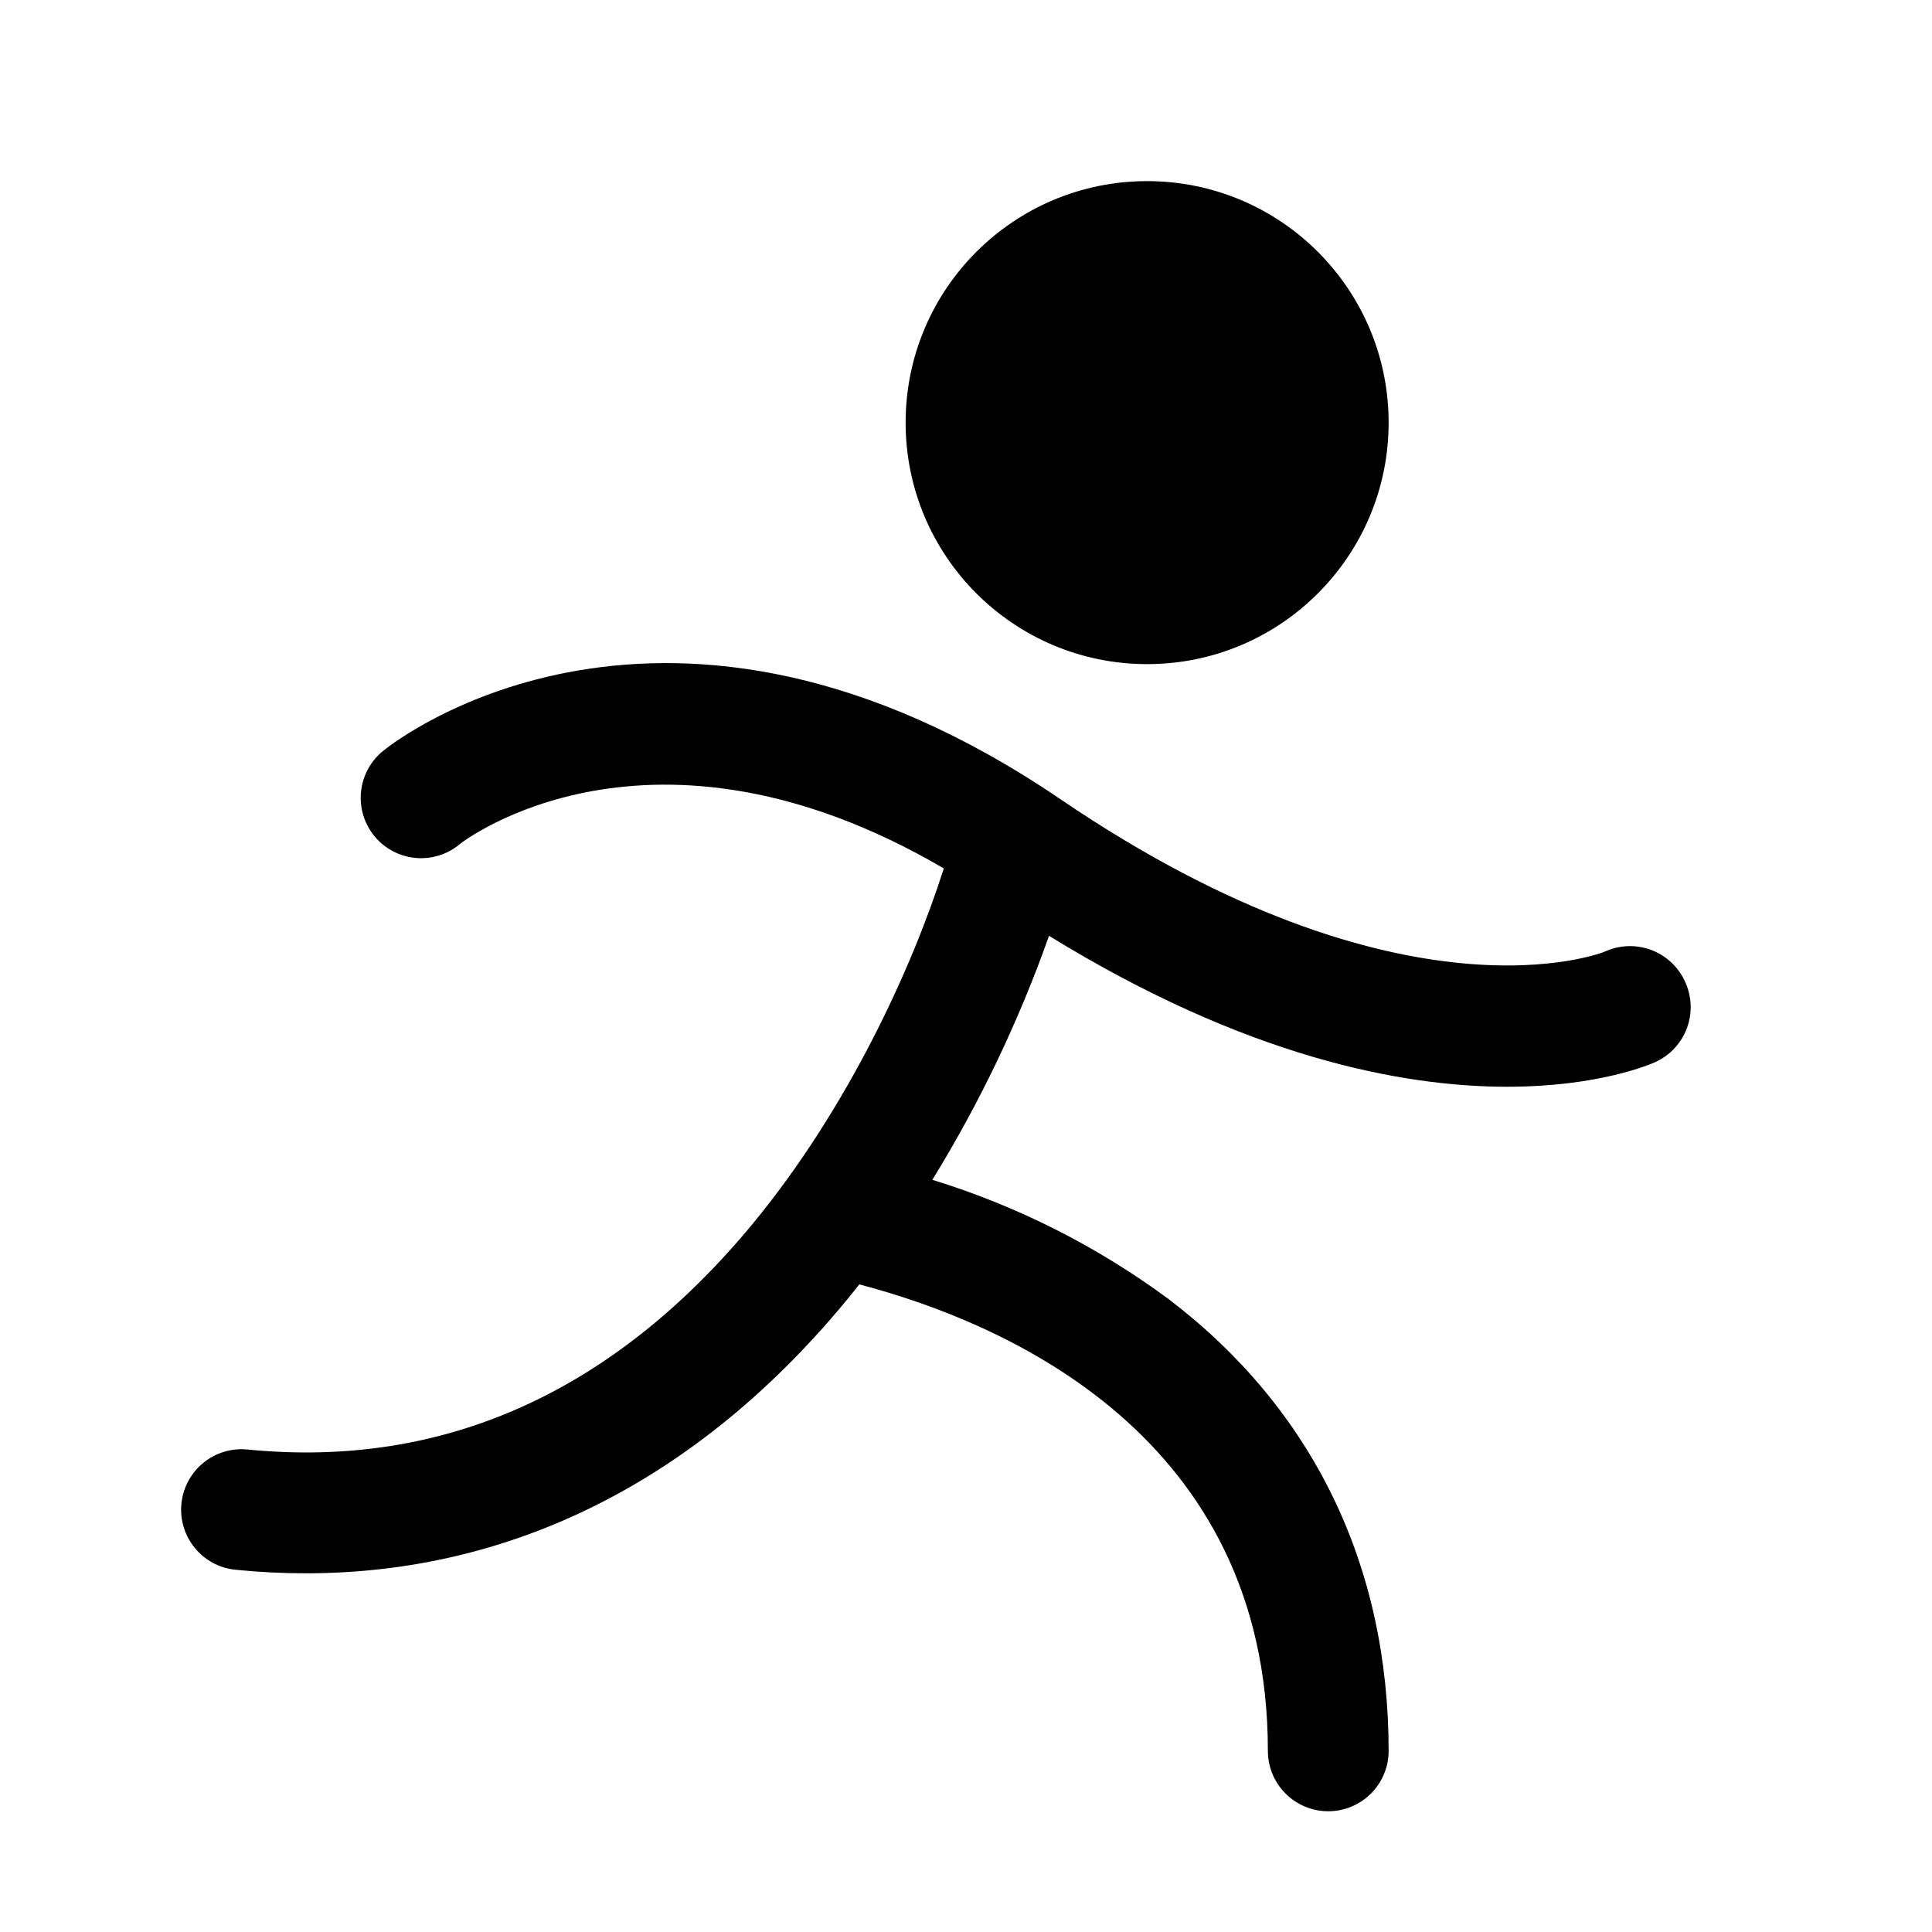
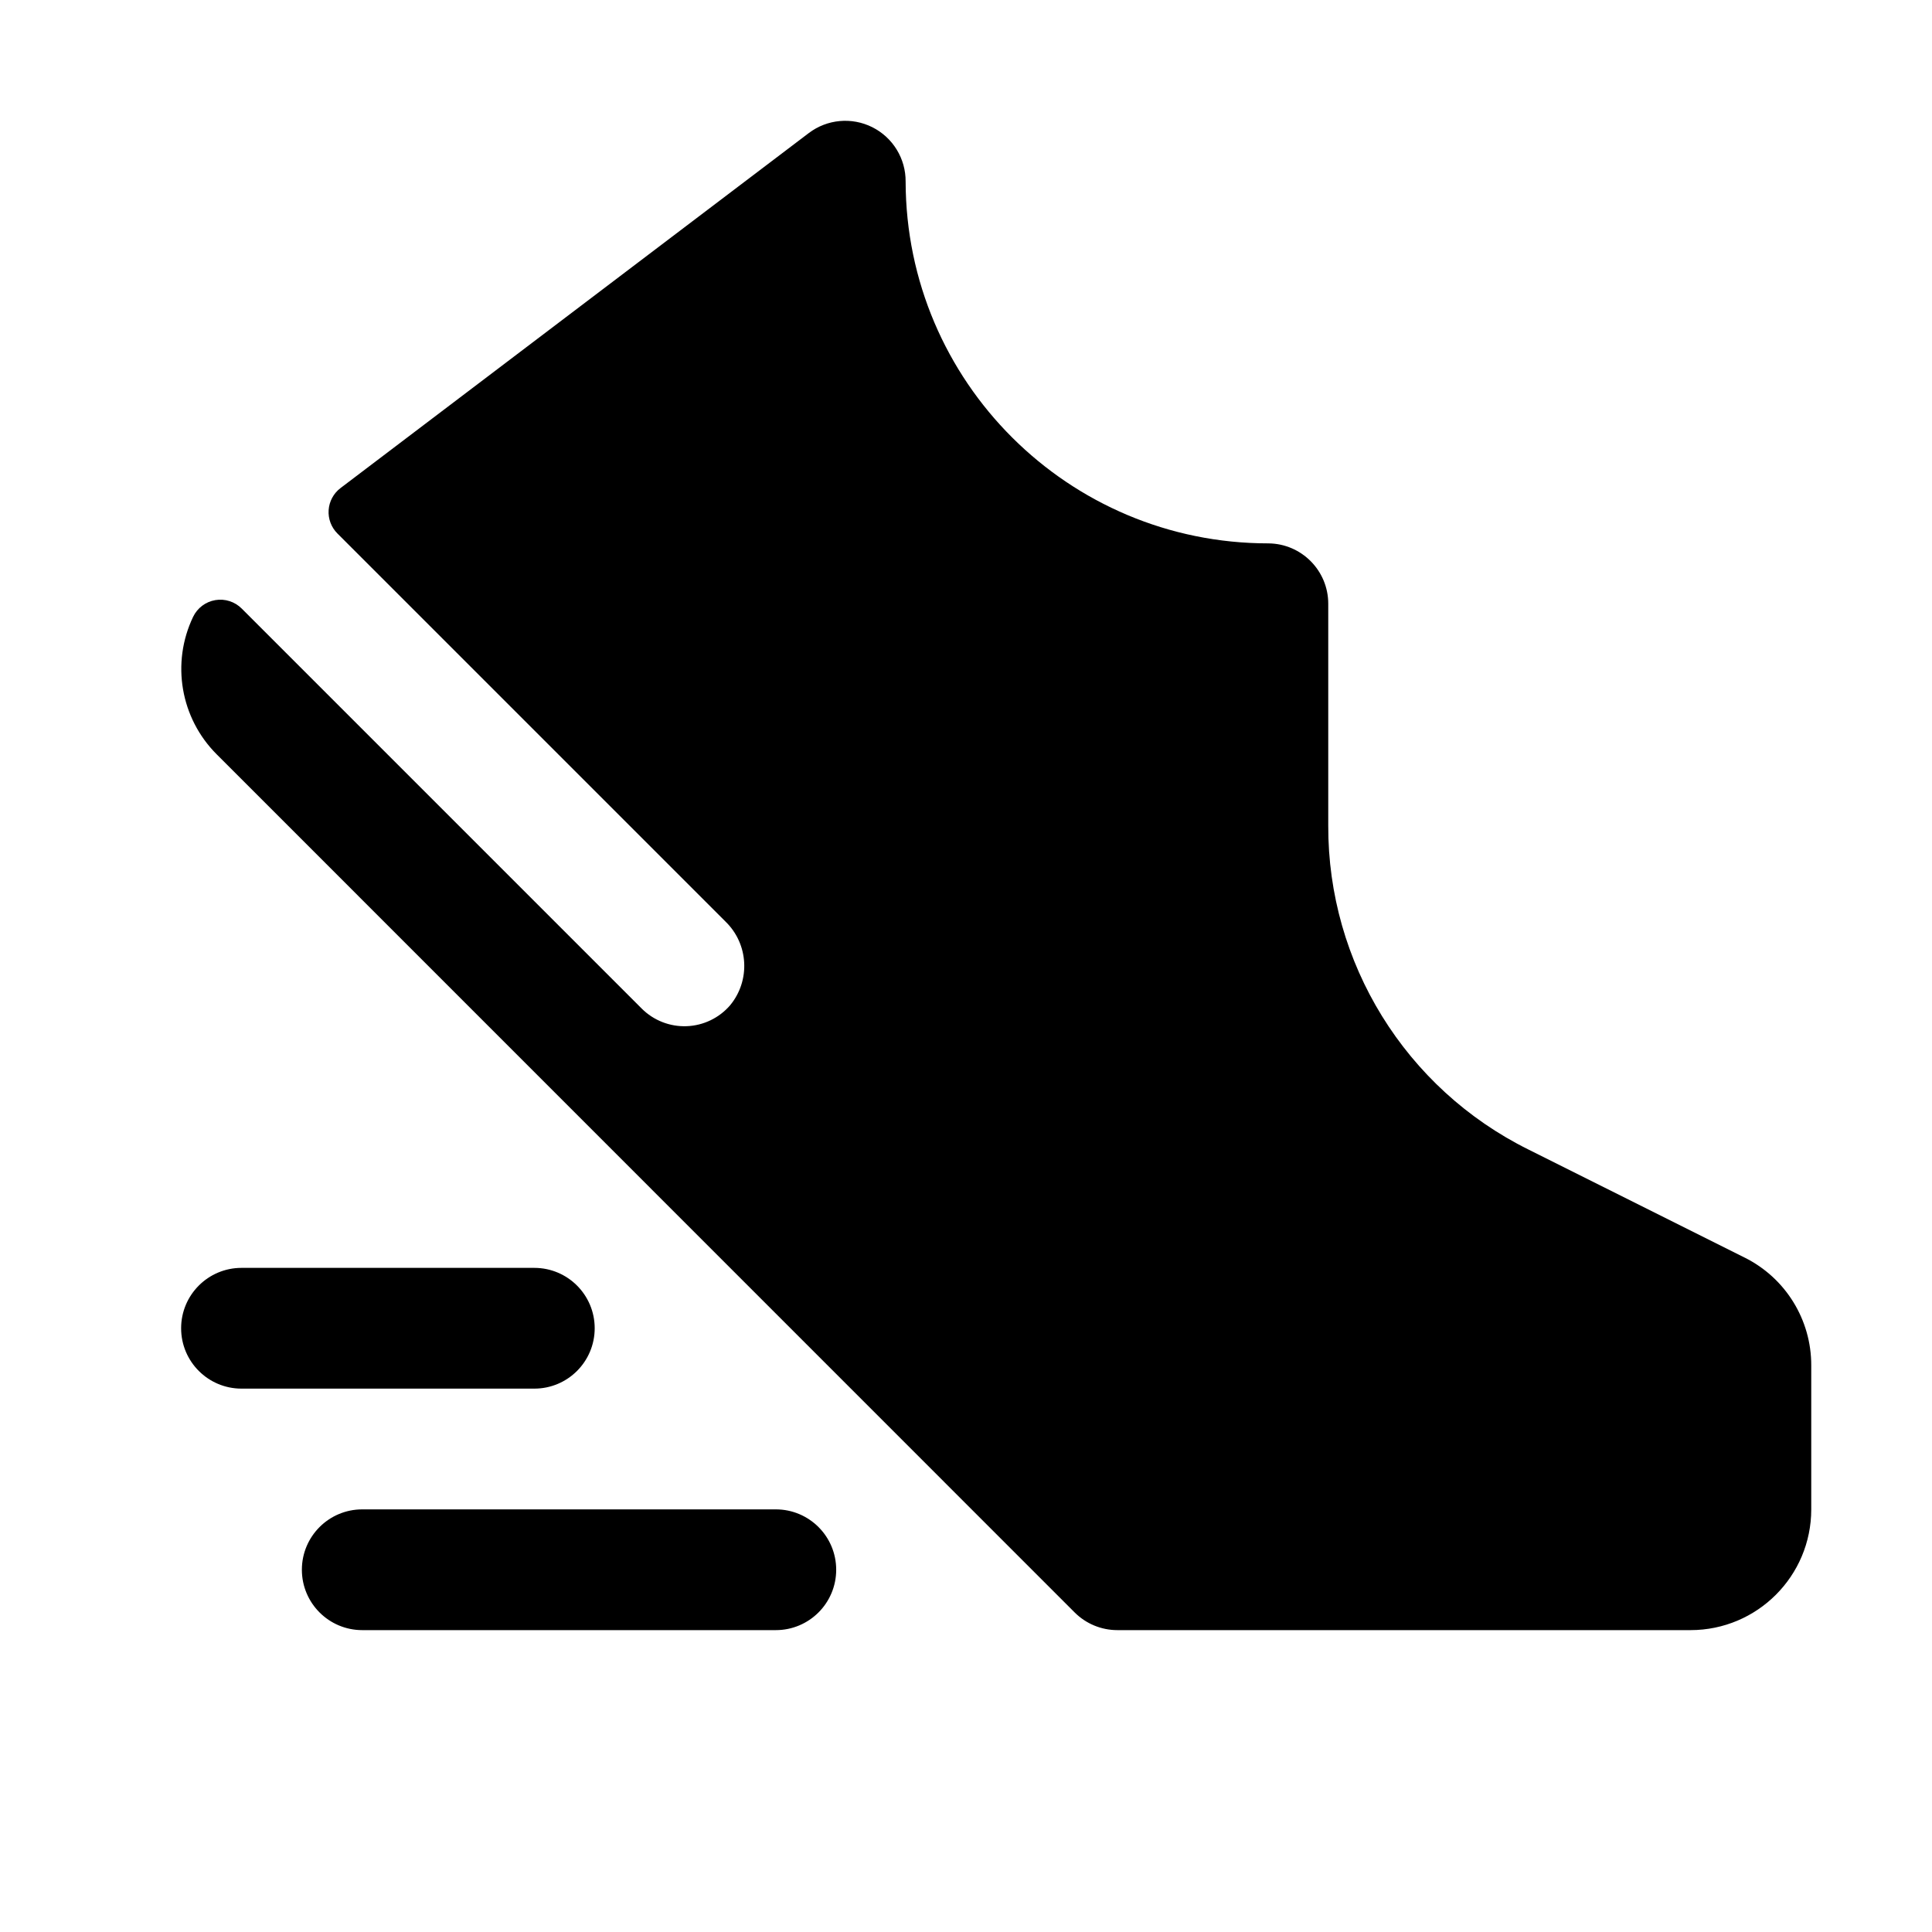
<svg xmlns="http://www.w3.org/2000/svg" width="1em" height="1em" viewBox="0 0 256 256" fill="currentColor">
-   <path fill="currentColor" d="M120 56a32 32 0 1 1 32 32a32 32 0 0 1-32-32m103.28 74.08a8 8 0 0 0-10.6-4c-.25.12-26.71 10.72-72.18-20.19c-52.29-35.54-88-7.77-89.51-6.57a8 8 0 1 0 10 12.48c.26-.21 25.12-19.5 64.07 3.27c-4.25 13.35-12.76 31.82-25.25 47c-18.56 22.48-41.11 32.56-67 30A8 8 0 0 0 31.2 208a92 92 0 0 0 9.34.47c27.38 0 52-12.38 71.63-36.18c.57-.69 1.14-1.4 1.69-2.1C133.31 175.29 168 190.3 168 232a8 8 0 0 0 16 0c0-24.65-10.08-45.35-29.15-59.86a104.3 104.3 0 0 0-31.31-15.81A169.3 169.3 0 0 0 139 124c26.14 16.09 46.84 20 60.69 20c12.18 0 19.06-3 19.67-3.28a8 8 0 0 0 3.92-10.64" />
+   <path fill="currentColor" d="M70.8 184H32a8 8 0 0 1 0-16h38.8a8 8 0 1 1 0 16m32 16H48a8 8 0 0 0 0 16h54.8a8 8 0 1 0 0-16m128.36-33.37l-28.63-14.31A47.74 47.74 0 0 1 176 109.39V80a8 8 0 0 0-7.93-8A48.05 48.05 0 0 1 120 24.07a8 8 0 0 0-12.83-6.44L45.11 64.68a4 4 0 0 0-.41 6l51.44 51.44a8.19 8.19 0 0 1 .6 11.09a8 8 0 0 1-11.71.43l-53-53a4 4 0 0 0-6.44 1.09a16 16 0 0 0 3.12 18.22L142.4 213.66a8 8 0 0 0 5.66 2.34H224a16 16 0 0 0 16-16v-19.06a15.92 15.92 0 0 0-8.84-14.31" />
</svg>
